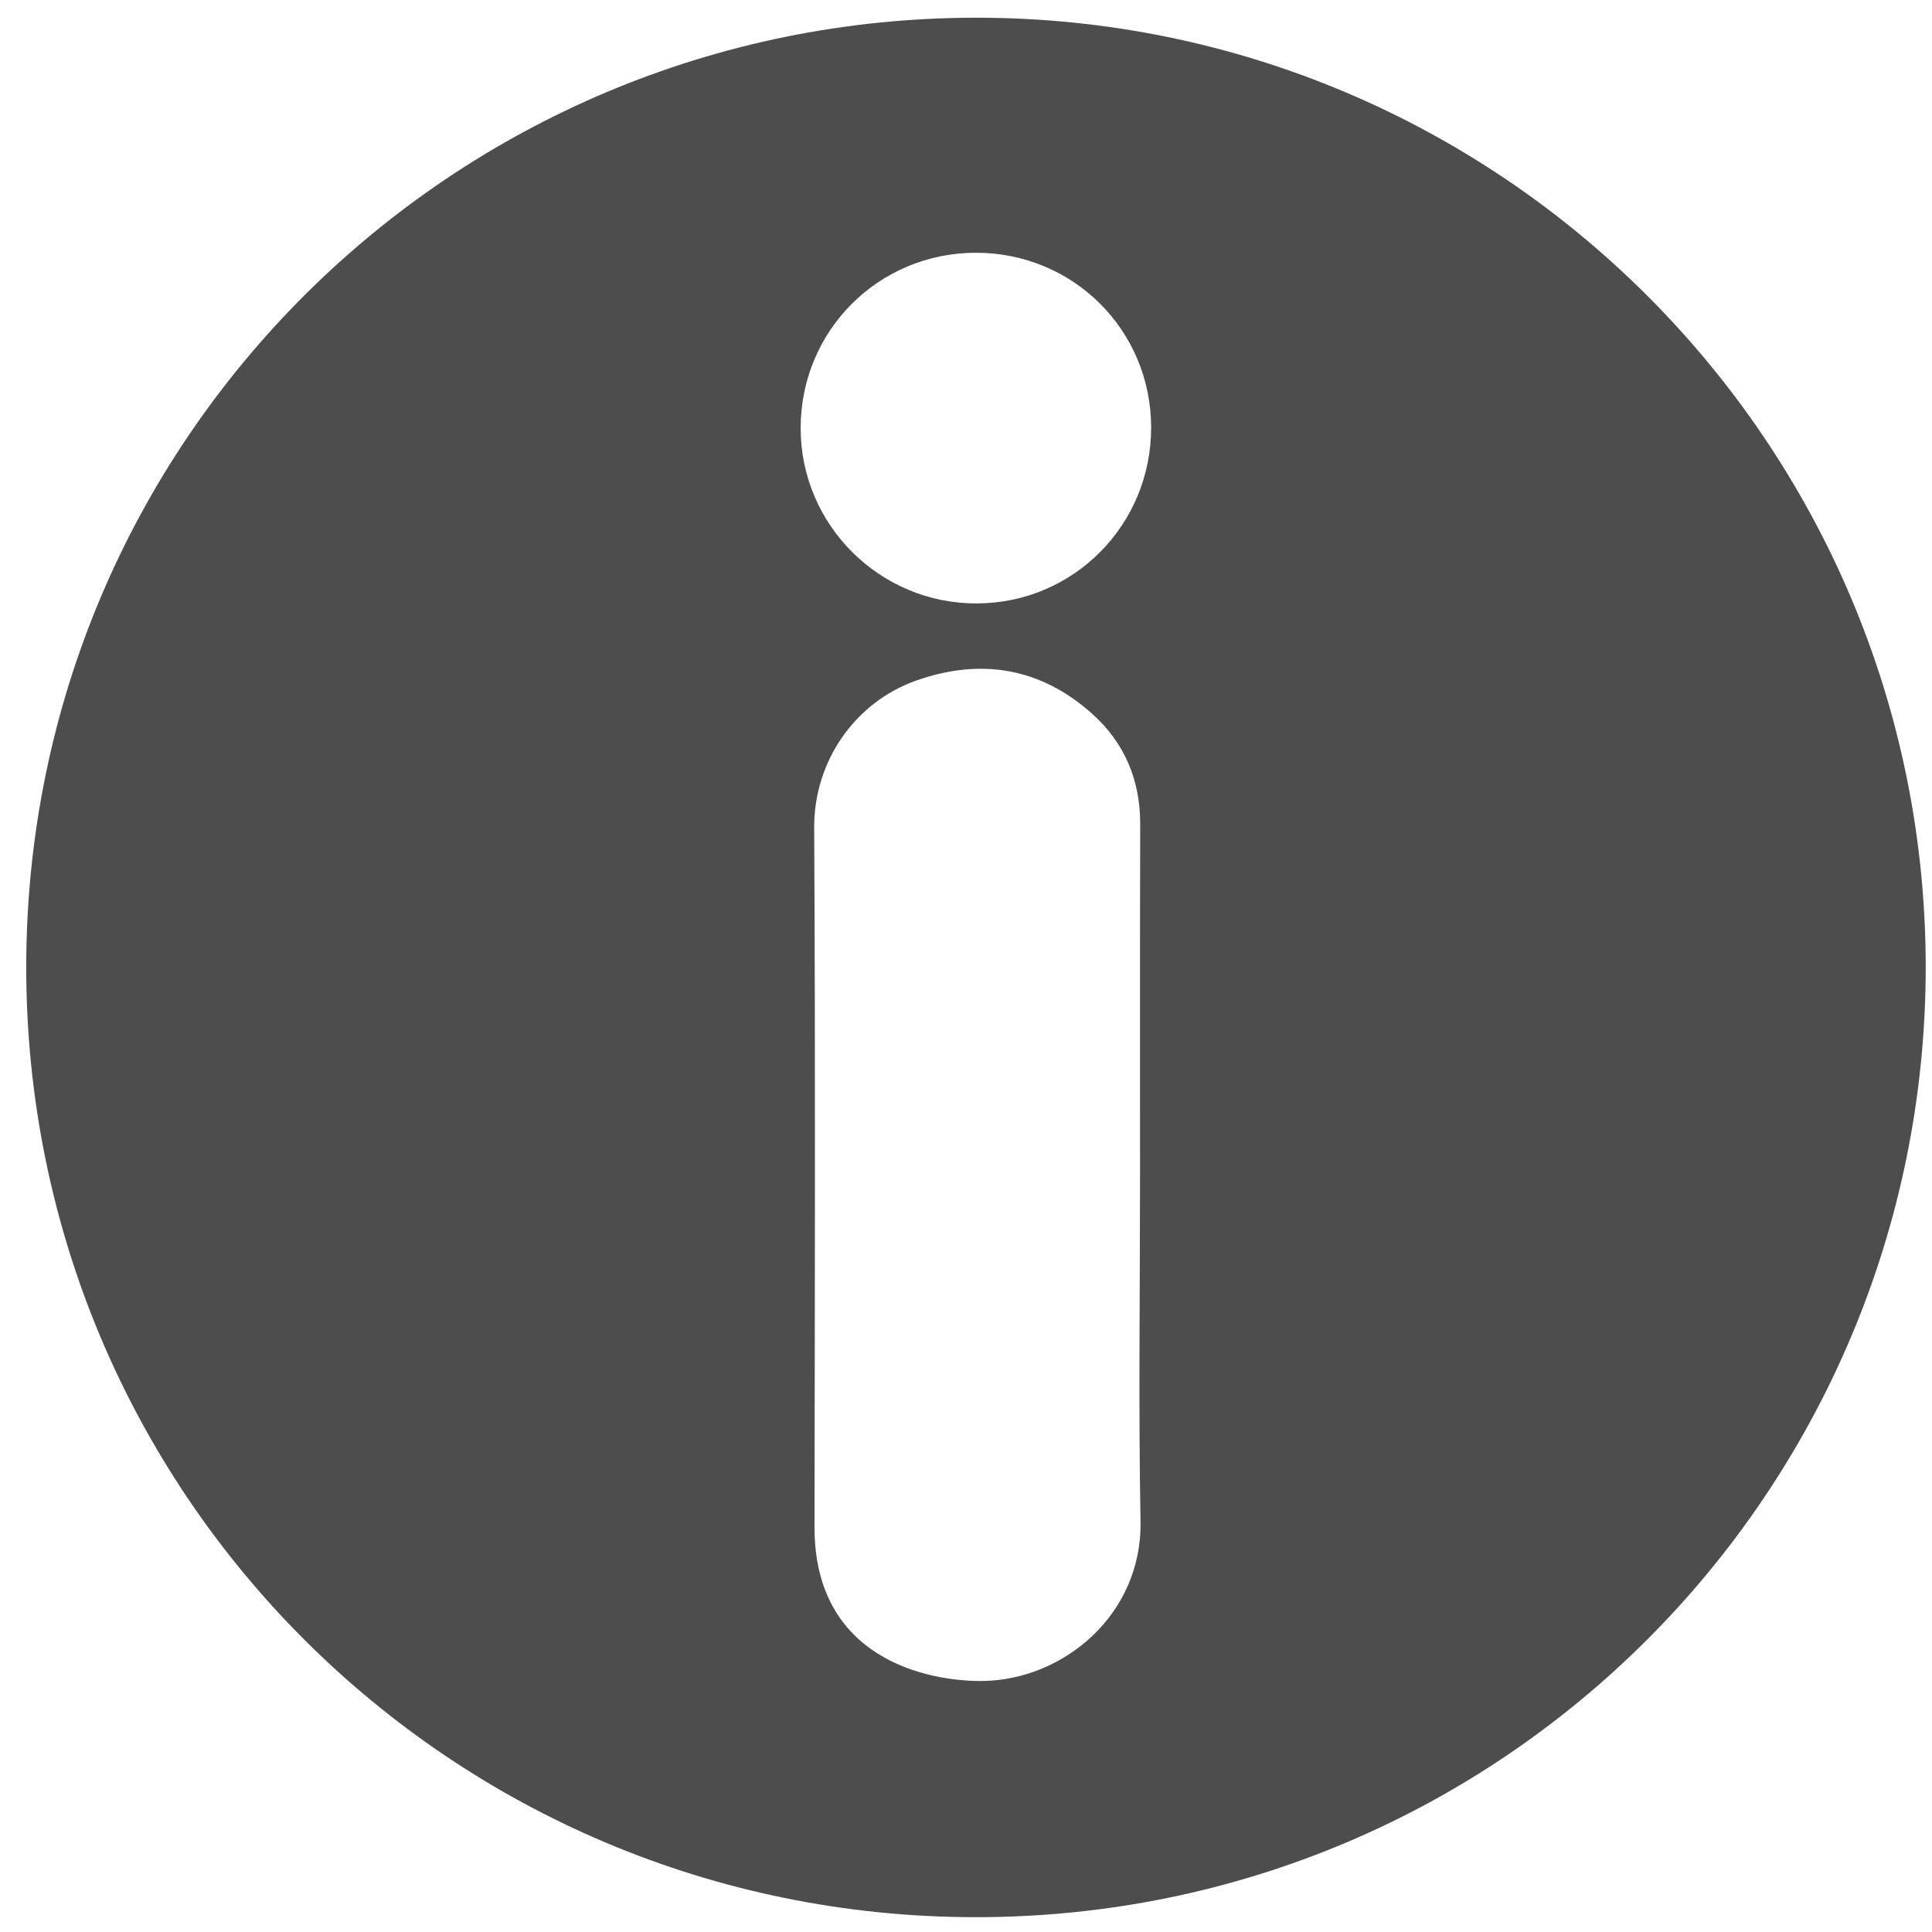
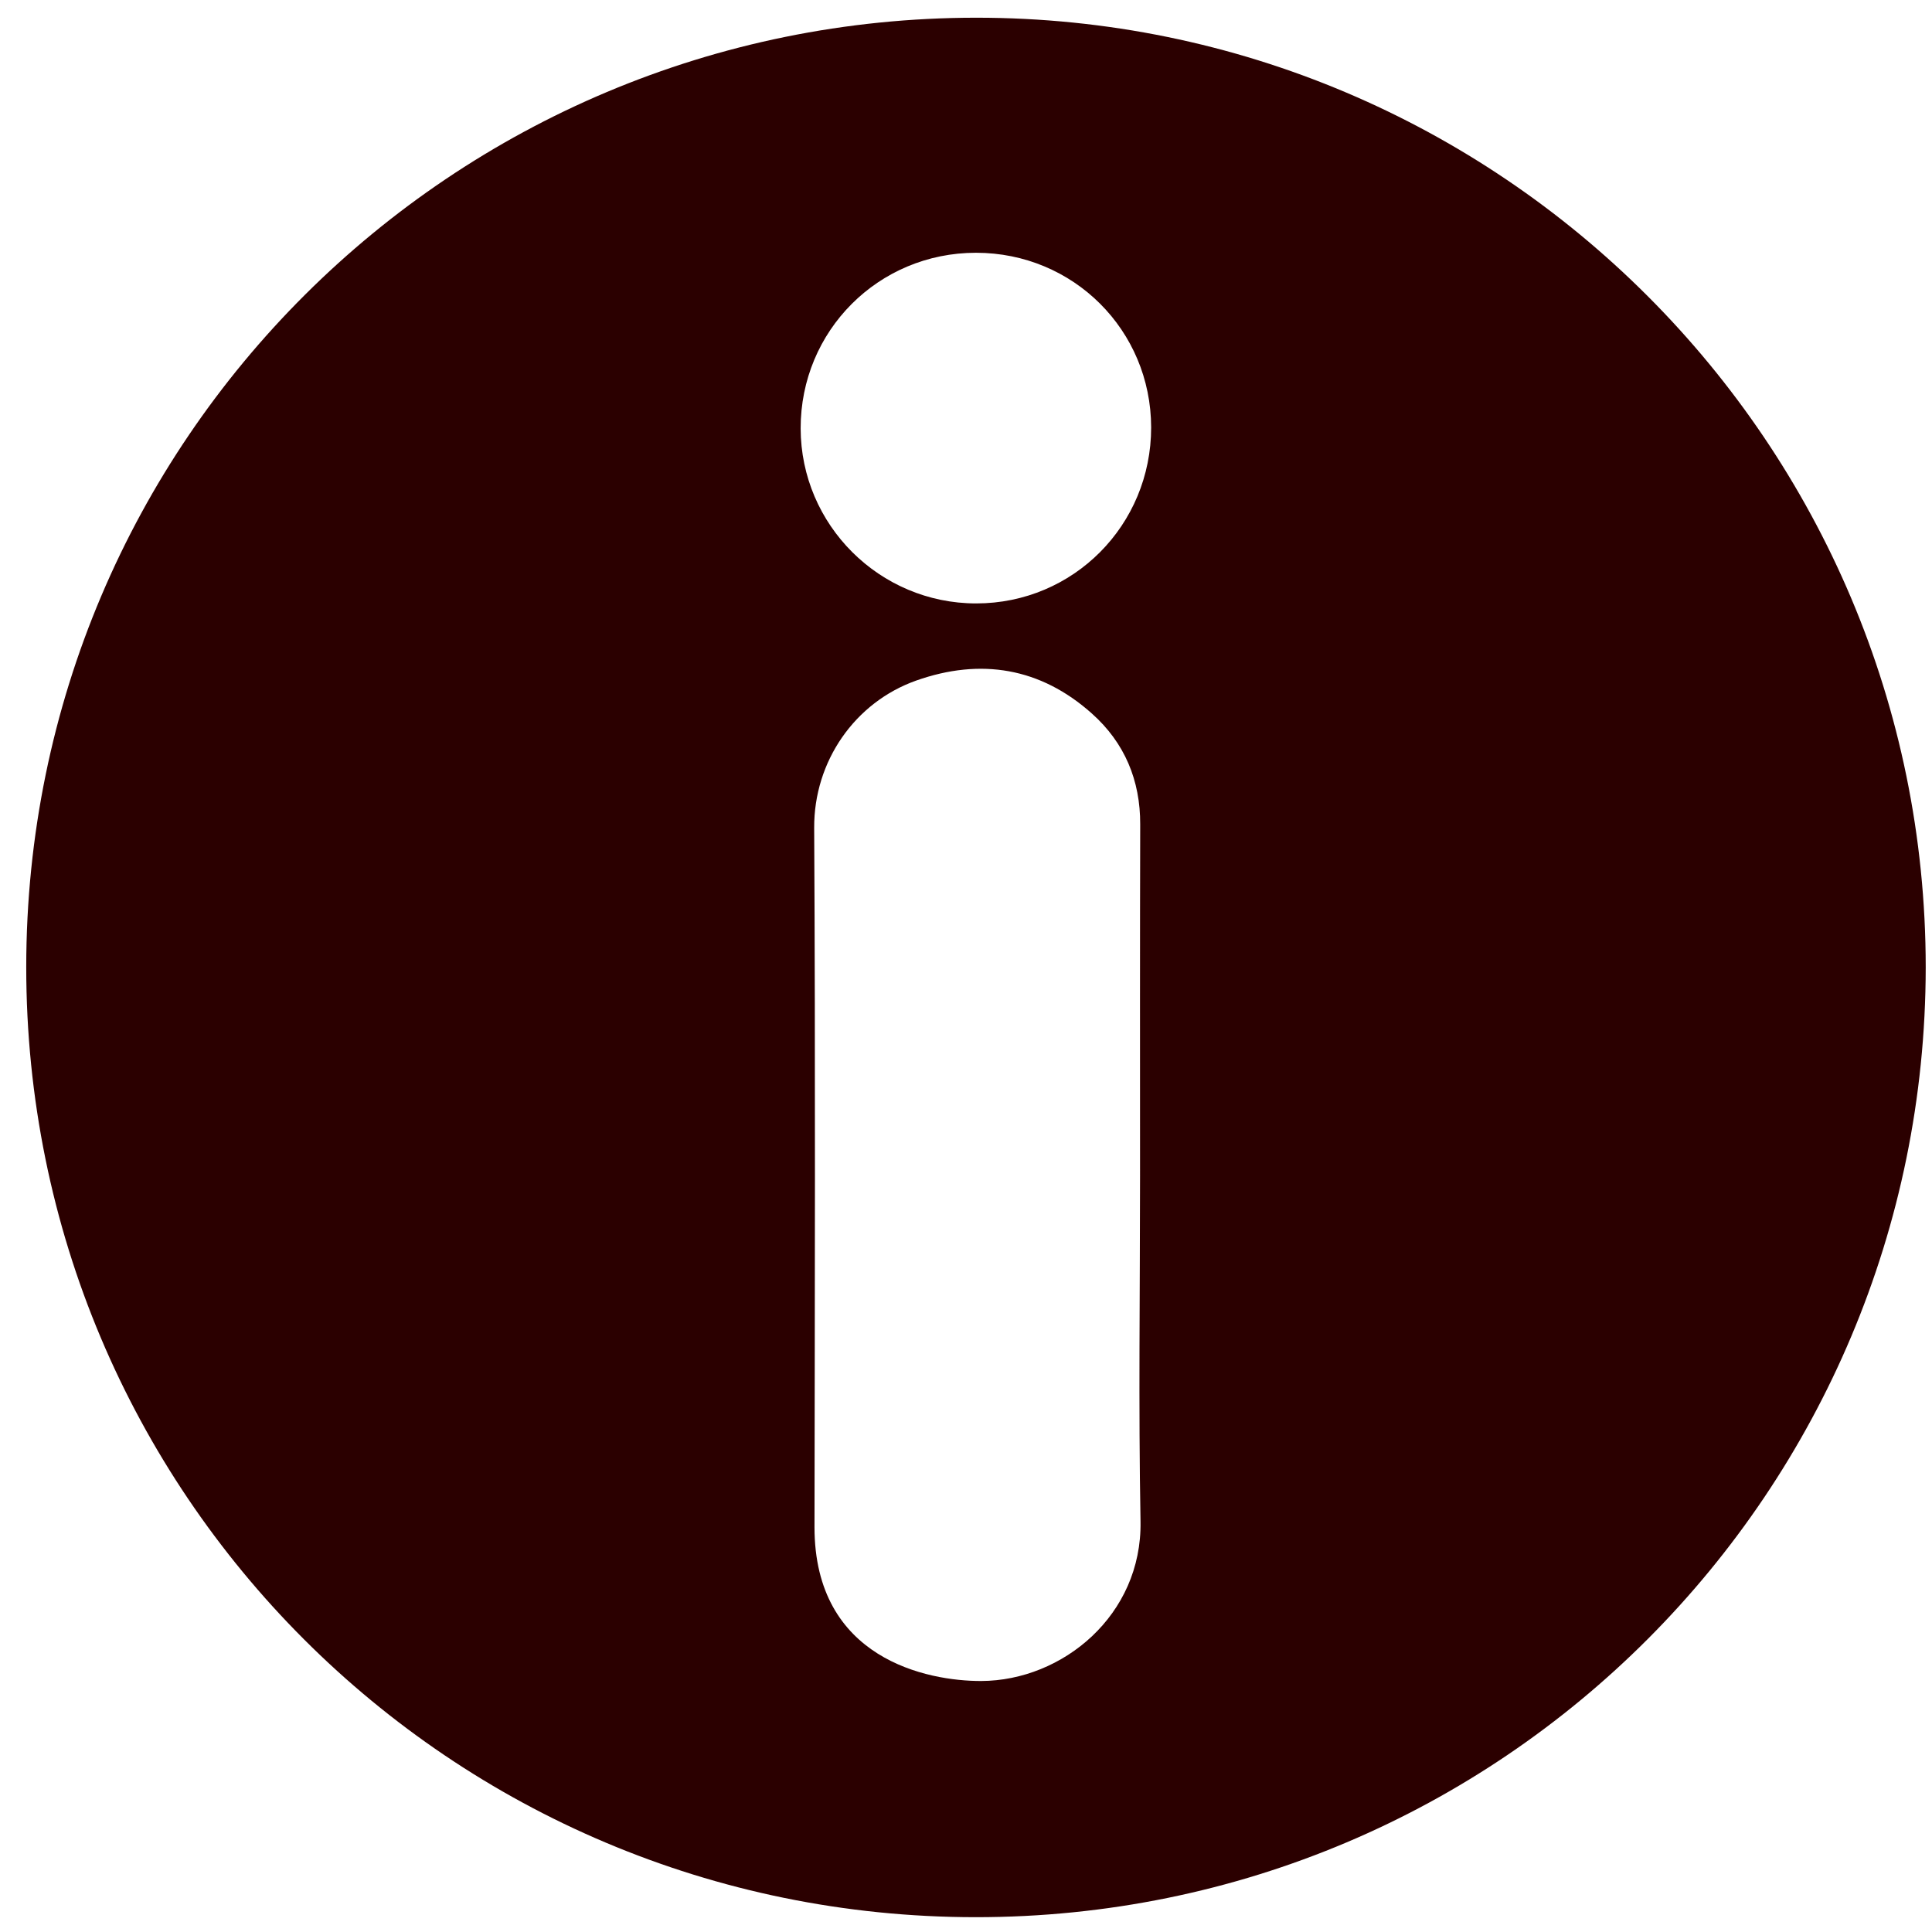
<svg xmlns="http://www.w3.org/2000/svg" xmlns:ns1="http://www.openswatchbook.org/uri/2009/osb" version="1.1" viewBox="0 0 1200 1200" id="svg4">
  <defs id="defs8">
    <linearGradient id="linearGradient4491" ns1:paint="gradient">
      <stop style="stop-color:#7d83ee;stop-opacity:1;" offset="0" id="stop4487" />
      <stop style="stop-color:#7d83ee;stop-opacity:0;" offset="1" id="stop4489" />
    </linearGradient>
  </defs>
-   <path d="m1196.1 600.9c-0.3 324.7-262.4 590.1-590.3 589.9-325.7-0.2-589.6-263.1-589.5-590.2 0.1-327.5 265.1-589.5 590-589.6 325.6-0.1 589.8 264.3 589.8 589.9zm-488 129.2c0-72.7-0.1-145.3 0.1-218 0.1-27.5-9.7-50.8-30-68.9-32-28.6-69.2-34.6-109.1-20.5-38.1 13.5-63.6 50.1-63.4 91.5 0.8 144.8 0.4 289.6 0.2 434.4 0 81.8 70.1 95.6 103.6 95.5 50.4-0.2 99.9-40.8 98.9-99.1-1.3-71.6-0.3-143.3-0.3-214.9zm6.9-464.6c-0.1-60.4-48.3-108.5-108.8-108.5-60.6 0-109 48.5-108.9 109.1 0.1 59.9 49 108.7 109 108.7 60.4 0 108.7-48.6 108.7-109.3z" id="path2" style="fill:#4d4d4d;fill-opacity:1" />
+   <path d="m1196.1 600.9c-0.3 324.7-262.4 590.1-590.3 589.9-325.7-0.2-589.6-263.1-589.5-590.2 0.1-327.5 265.1-589.5 590-589.6 325.6-0.1 589.8 264.3 589.8 589.9zm-488 129.2c0-72.7-0.1-145.3 0.1-218 0.1-27.5-9.7-50.8-30-68.9-32-28.6-69.2-34.6-109.1-20.5-38.1 13.5-63.6 50.1-63.4 91.5 0.8 144.8 0.4 289.6 0.2 434.4 0 81.8 70.1 95.6 103.6 95.5 50.4-0.2 99.9-40.8 98.9-99.1-1.3-71.6-0.3-143.3-0.3-214.9zm6.9-464.6c-0.1-60.4-48.3-108.5-108.8-108.5-60.6 0-109 48.5-108.9 109.1 0.1 59.9 49 108.7 109 108.7 60.4 0 108.7-48.6 108.7-109.3z" id="path2" style="fill:#2b0000;fill-opacity:1" />
</svg>
